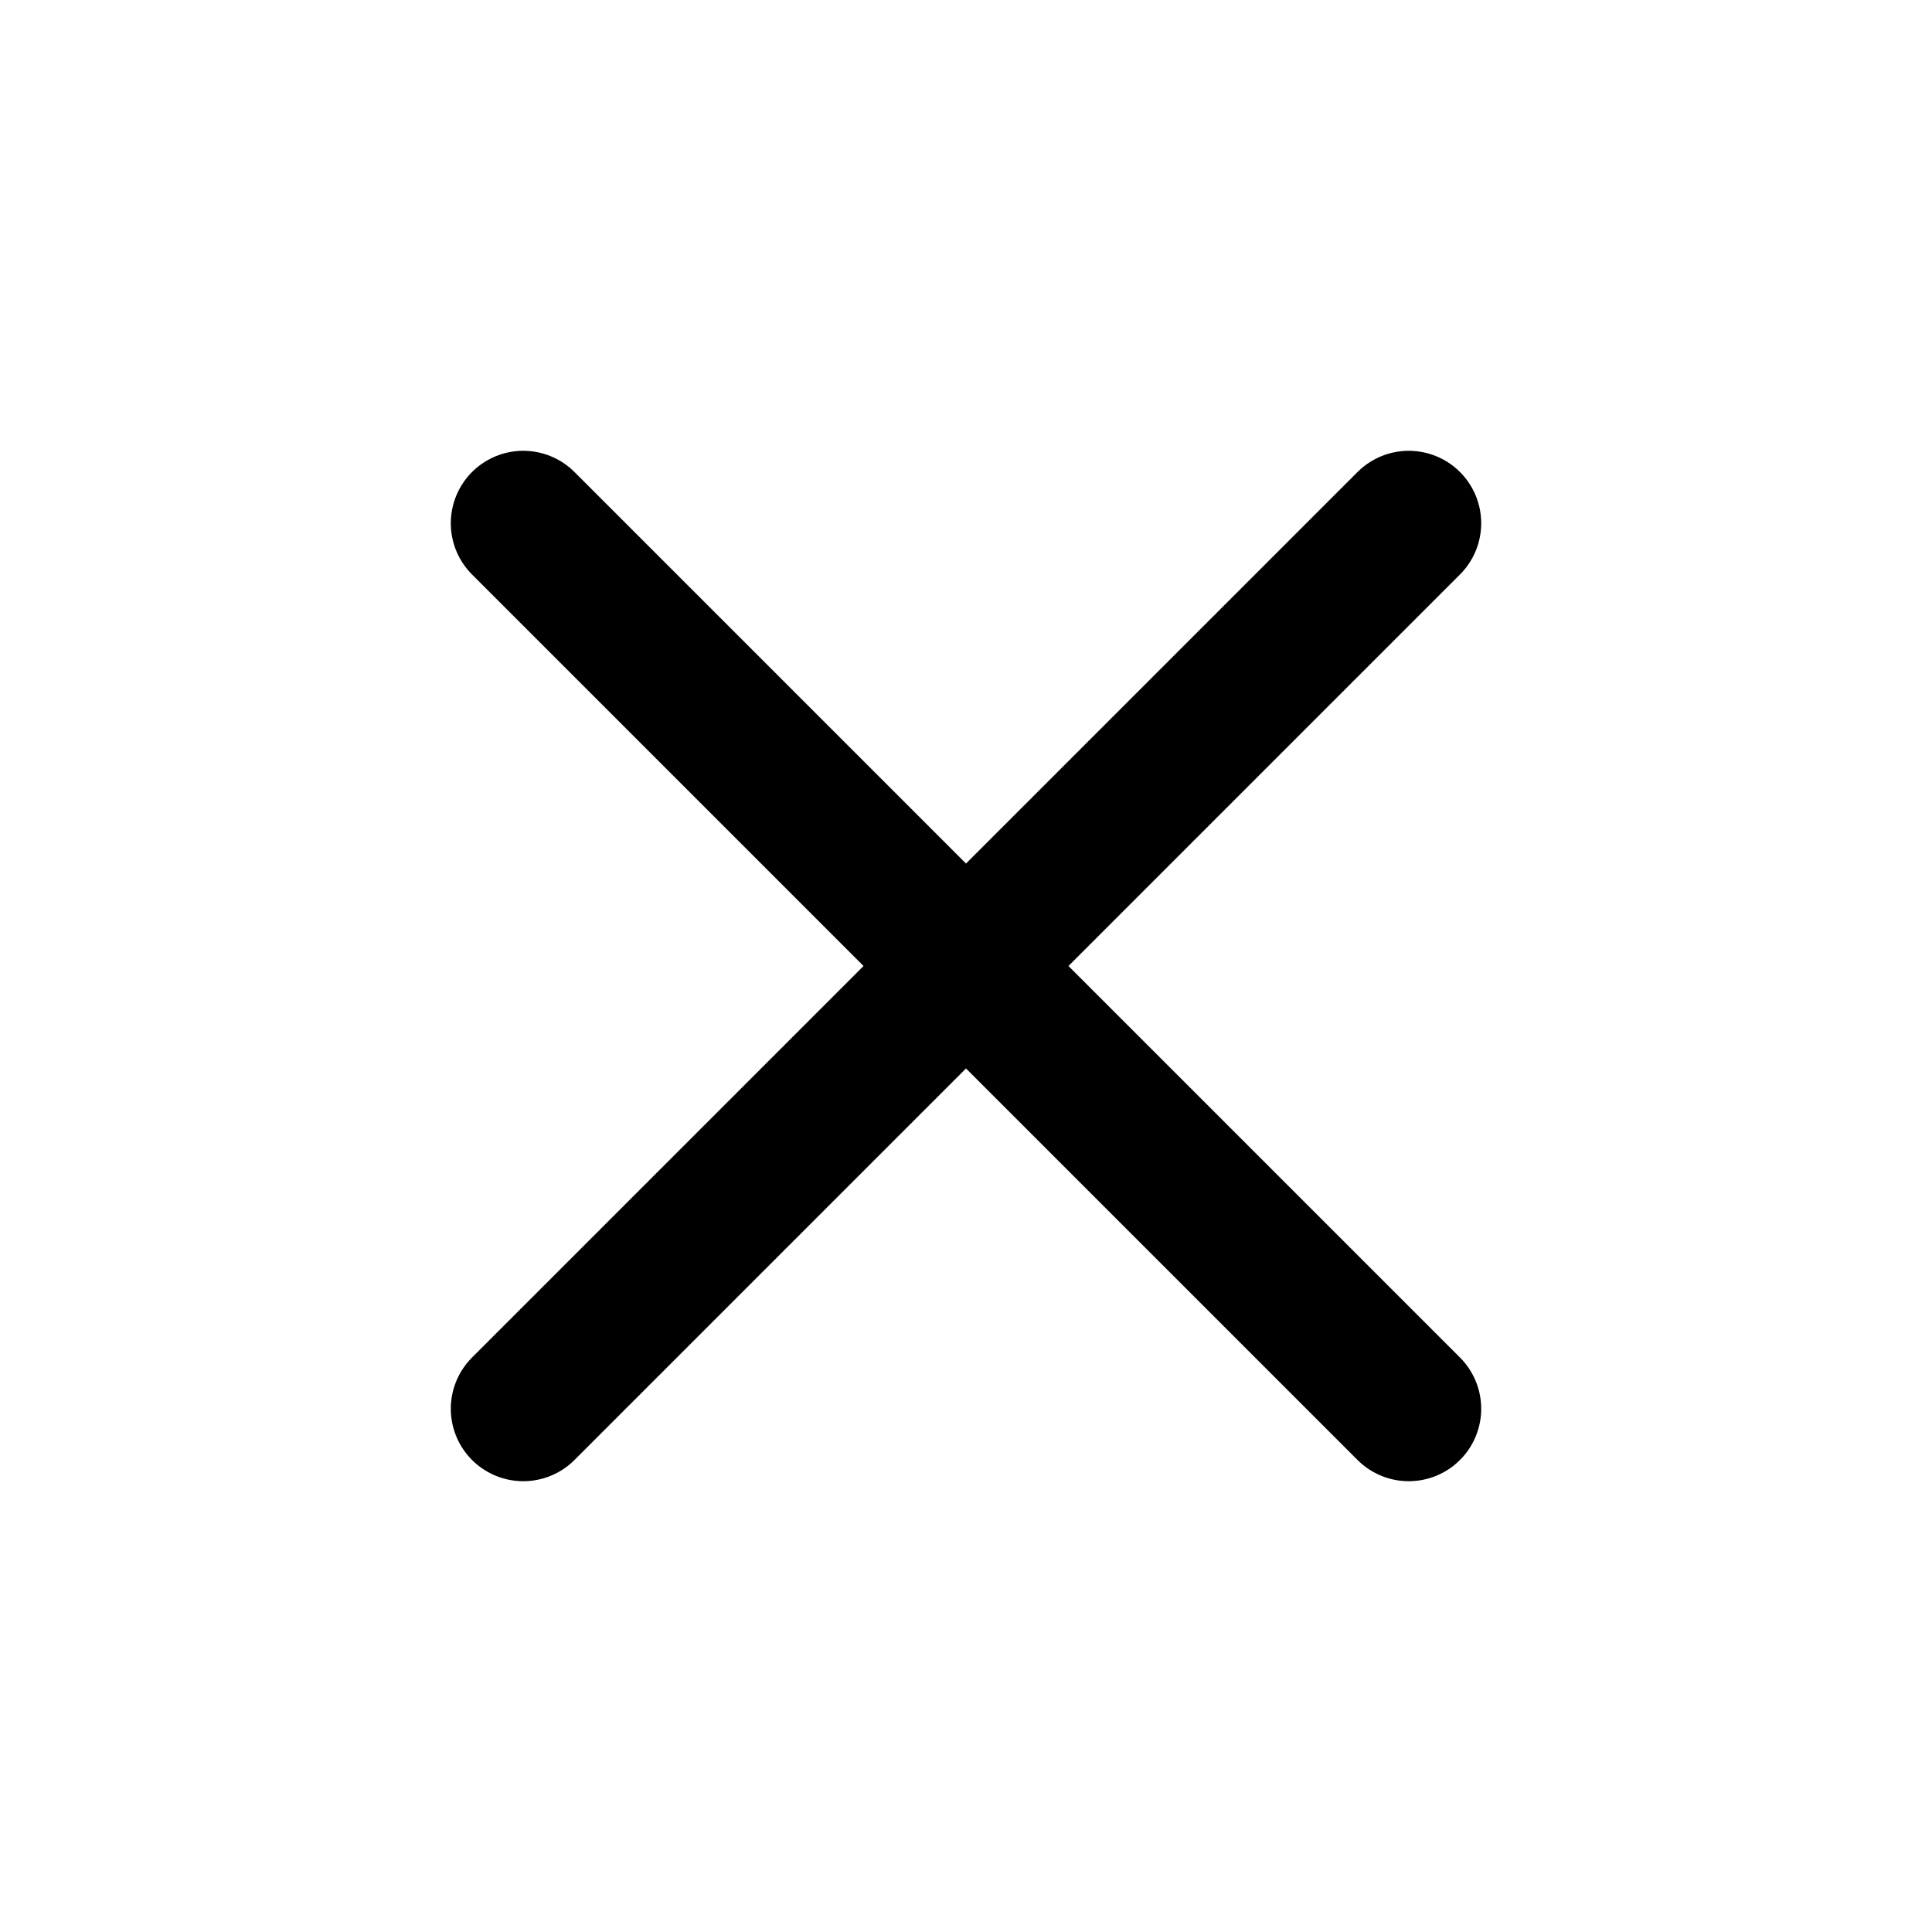
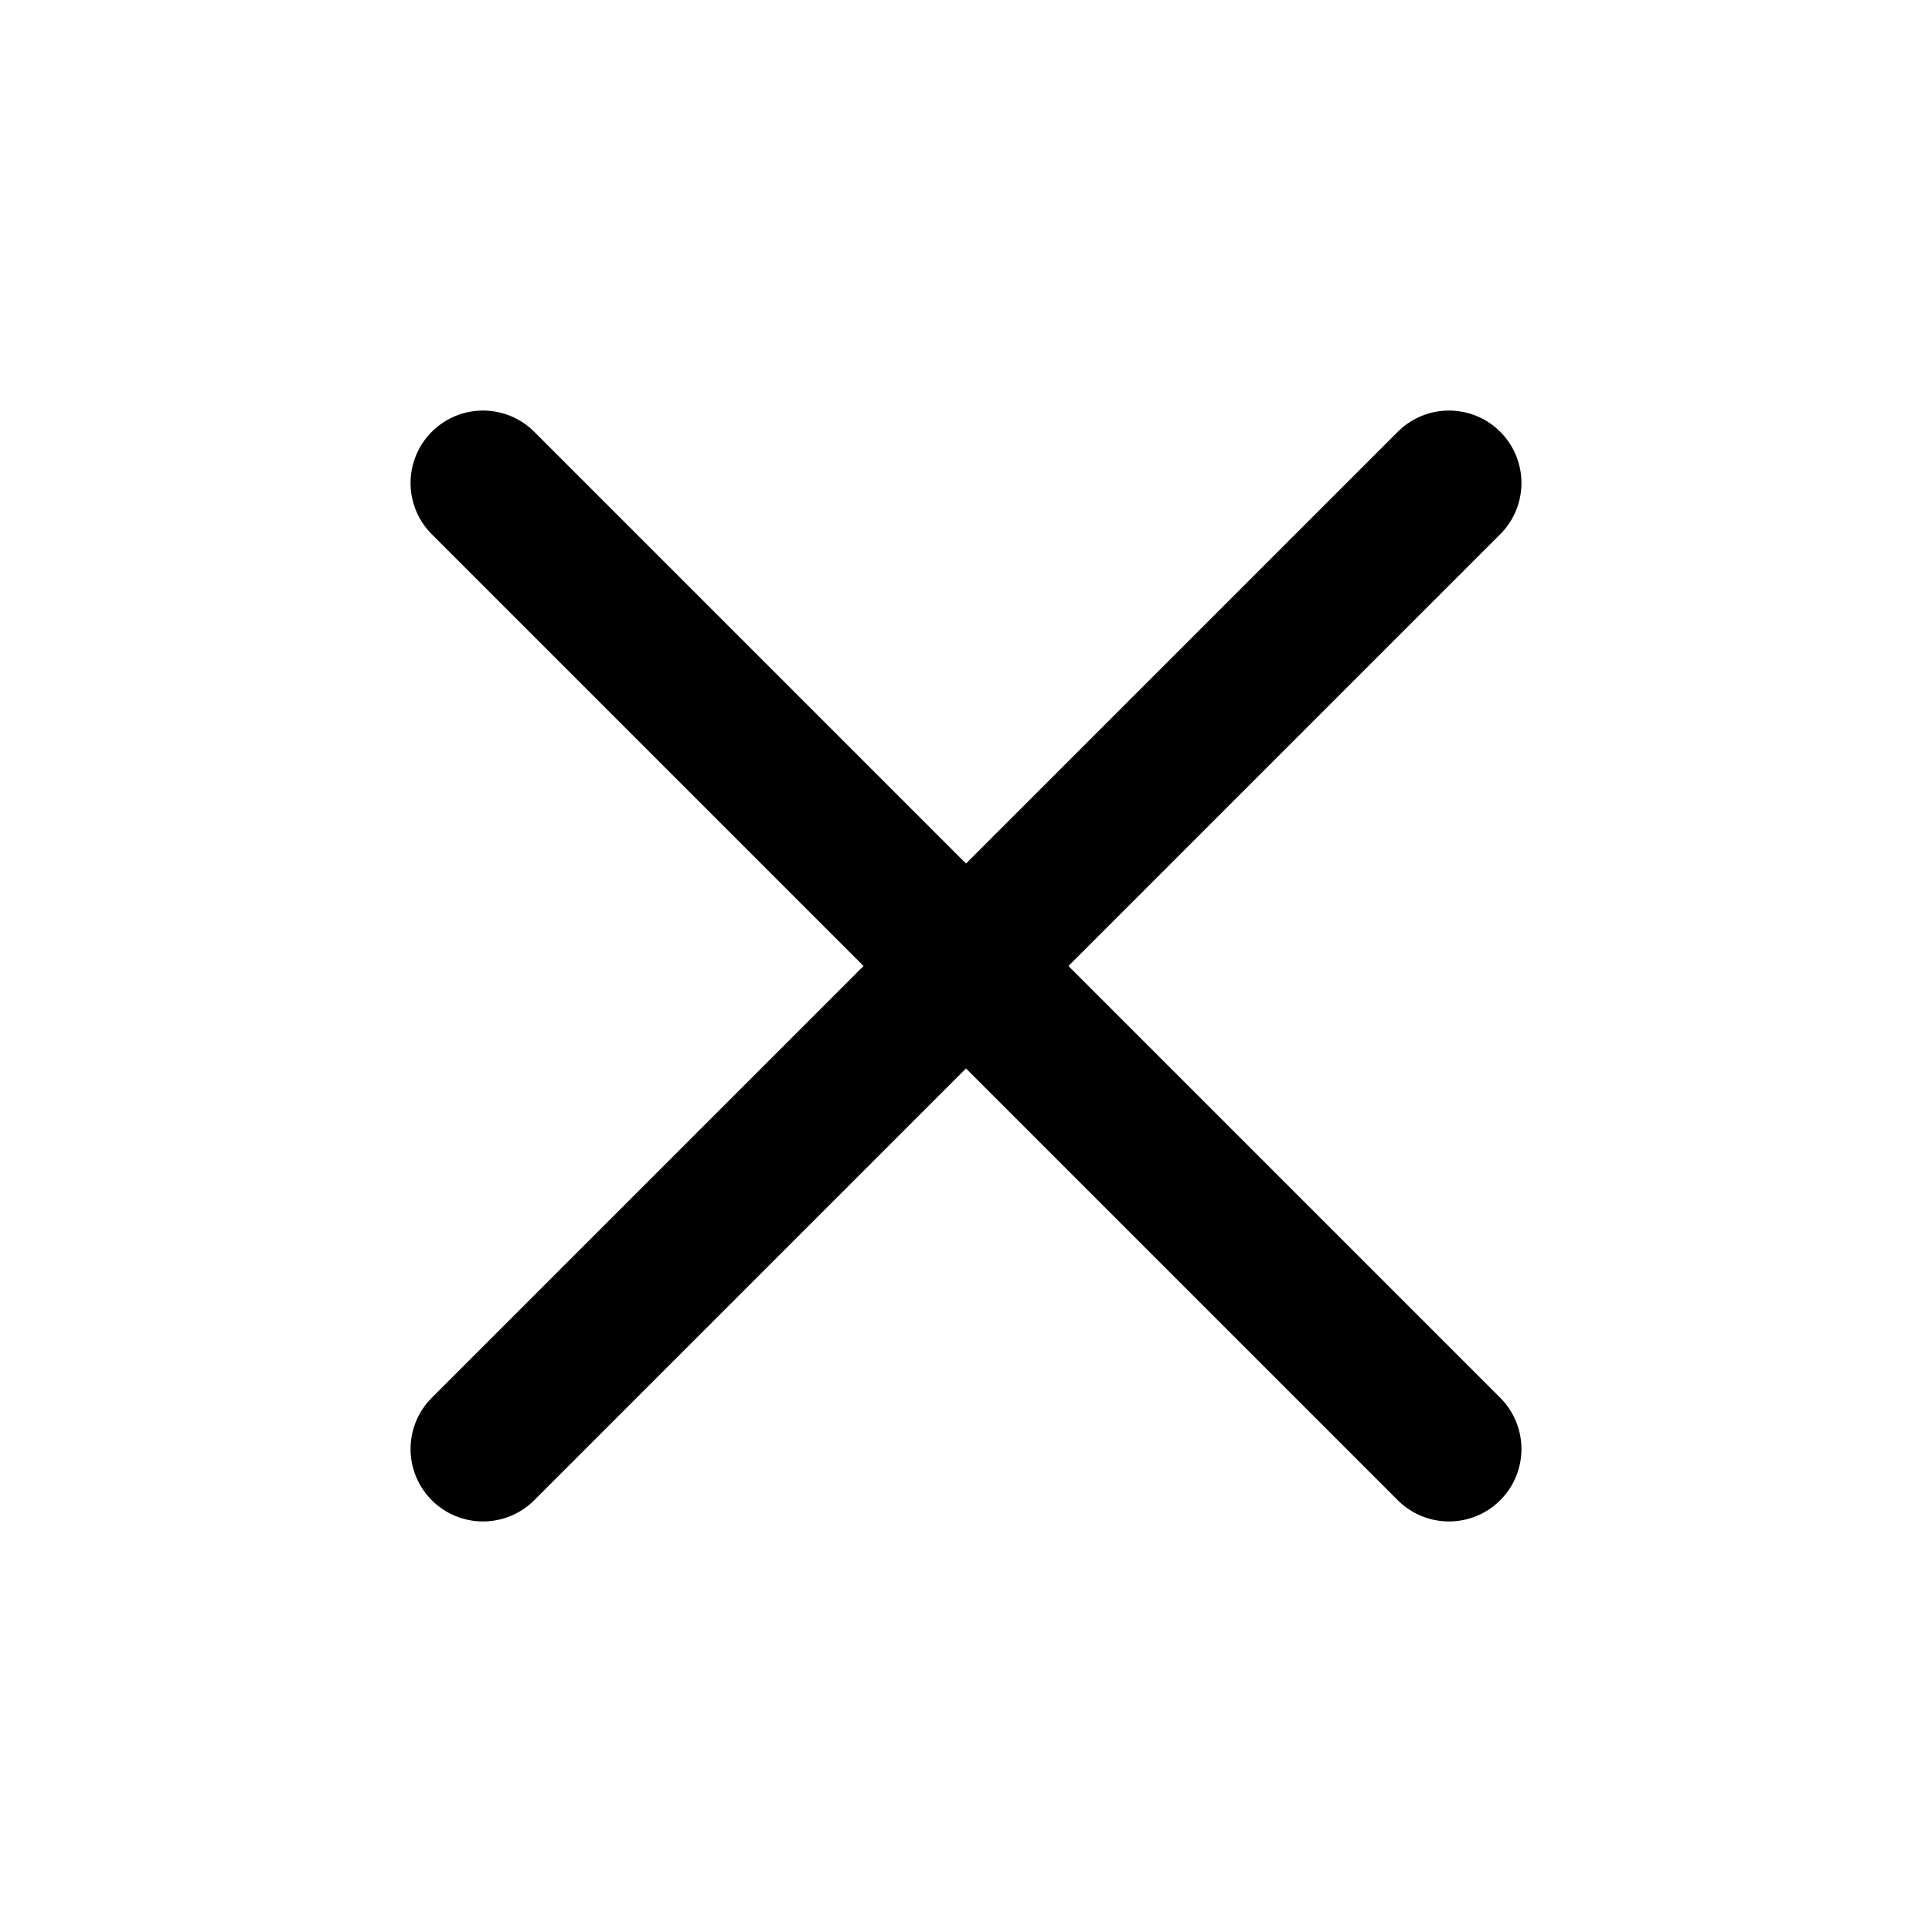
<svg xmlns="http://www.w3.org/2000/svg" viewBox="0 0 24 24" fill="none" stroke="currentColor" stroke-width="1.8" stroke-linecap="round" stroke-linejoin="round">
-   <path d="M6.5 6.5l11 11M17.5 6.5l-11 11" />
+   <line x1="6" y1="6" x2="18" y2="18" />
+   <line x1="18" y1="6" x2="6" y2="18" />
</svg>
